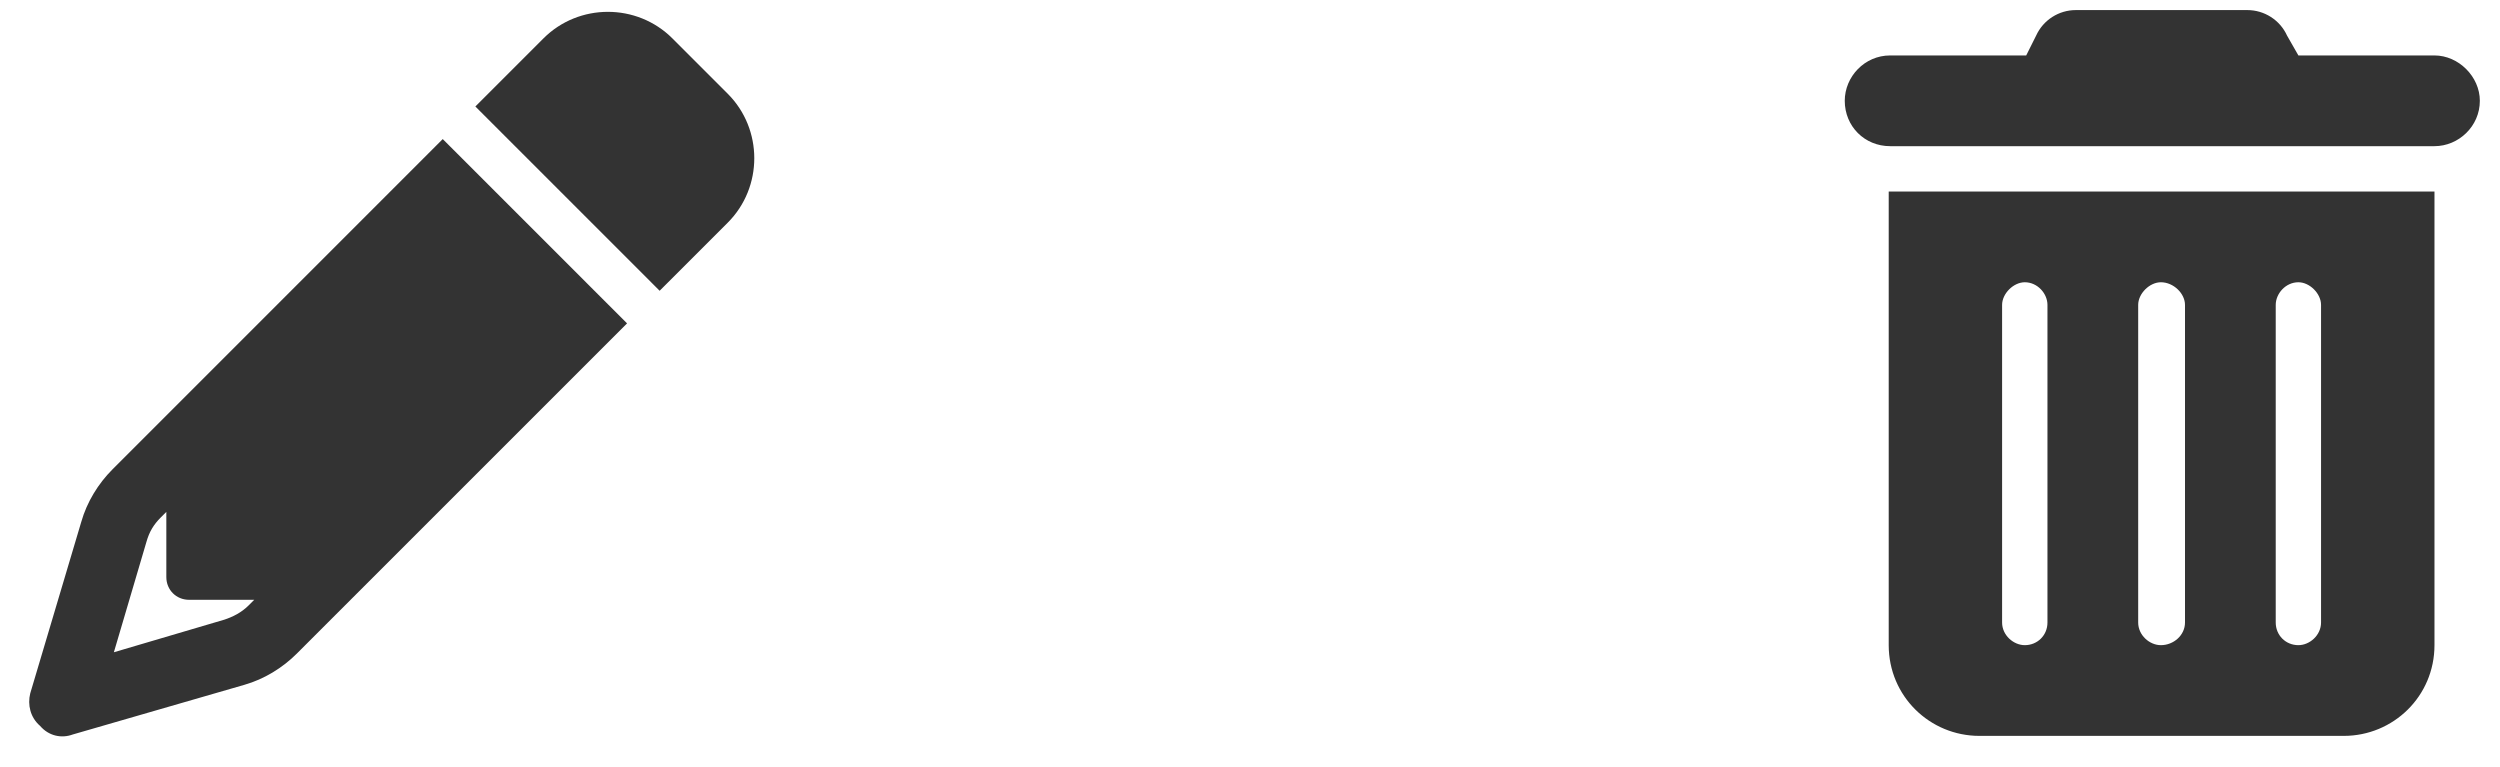
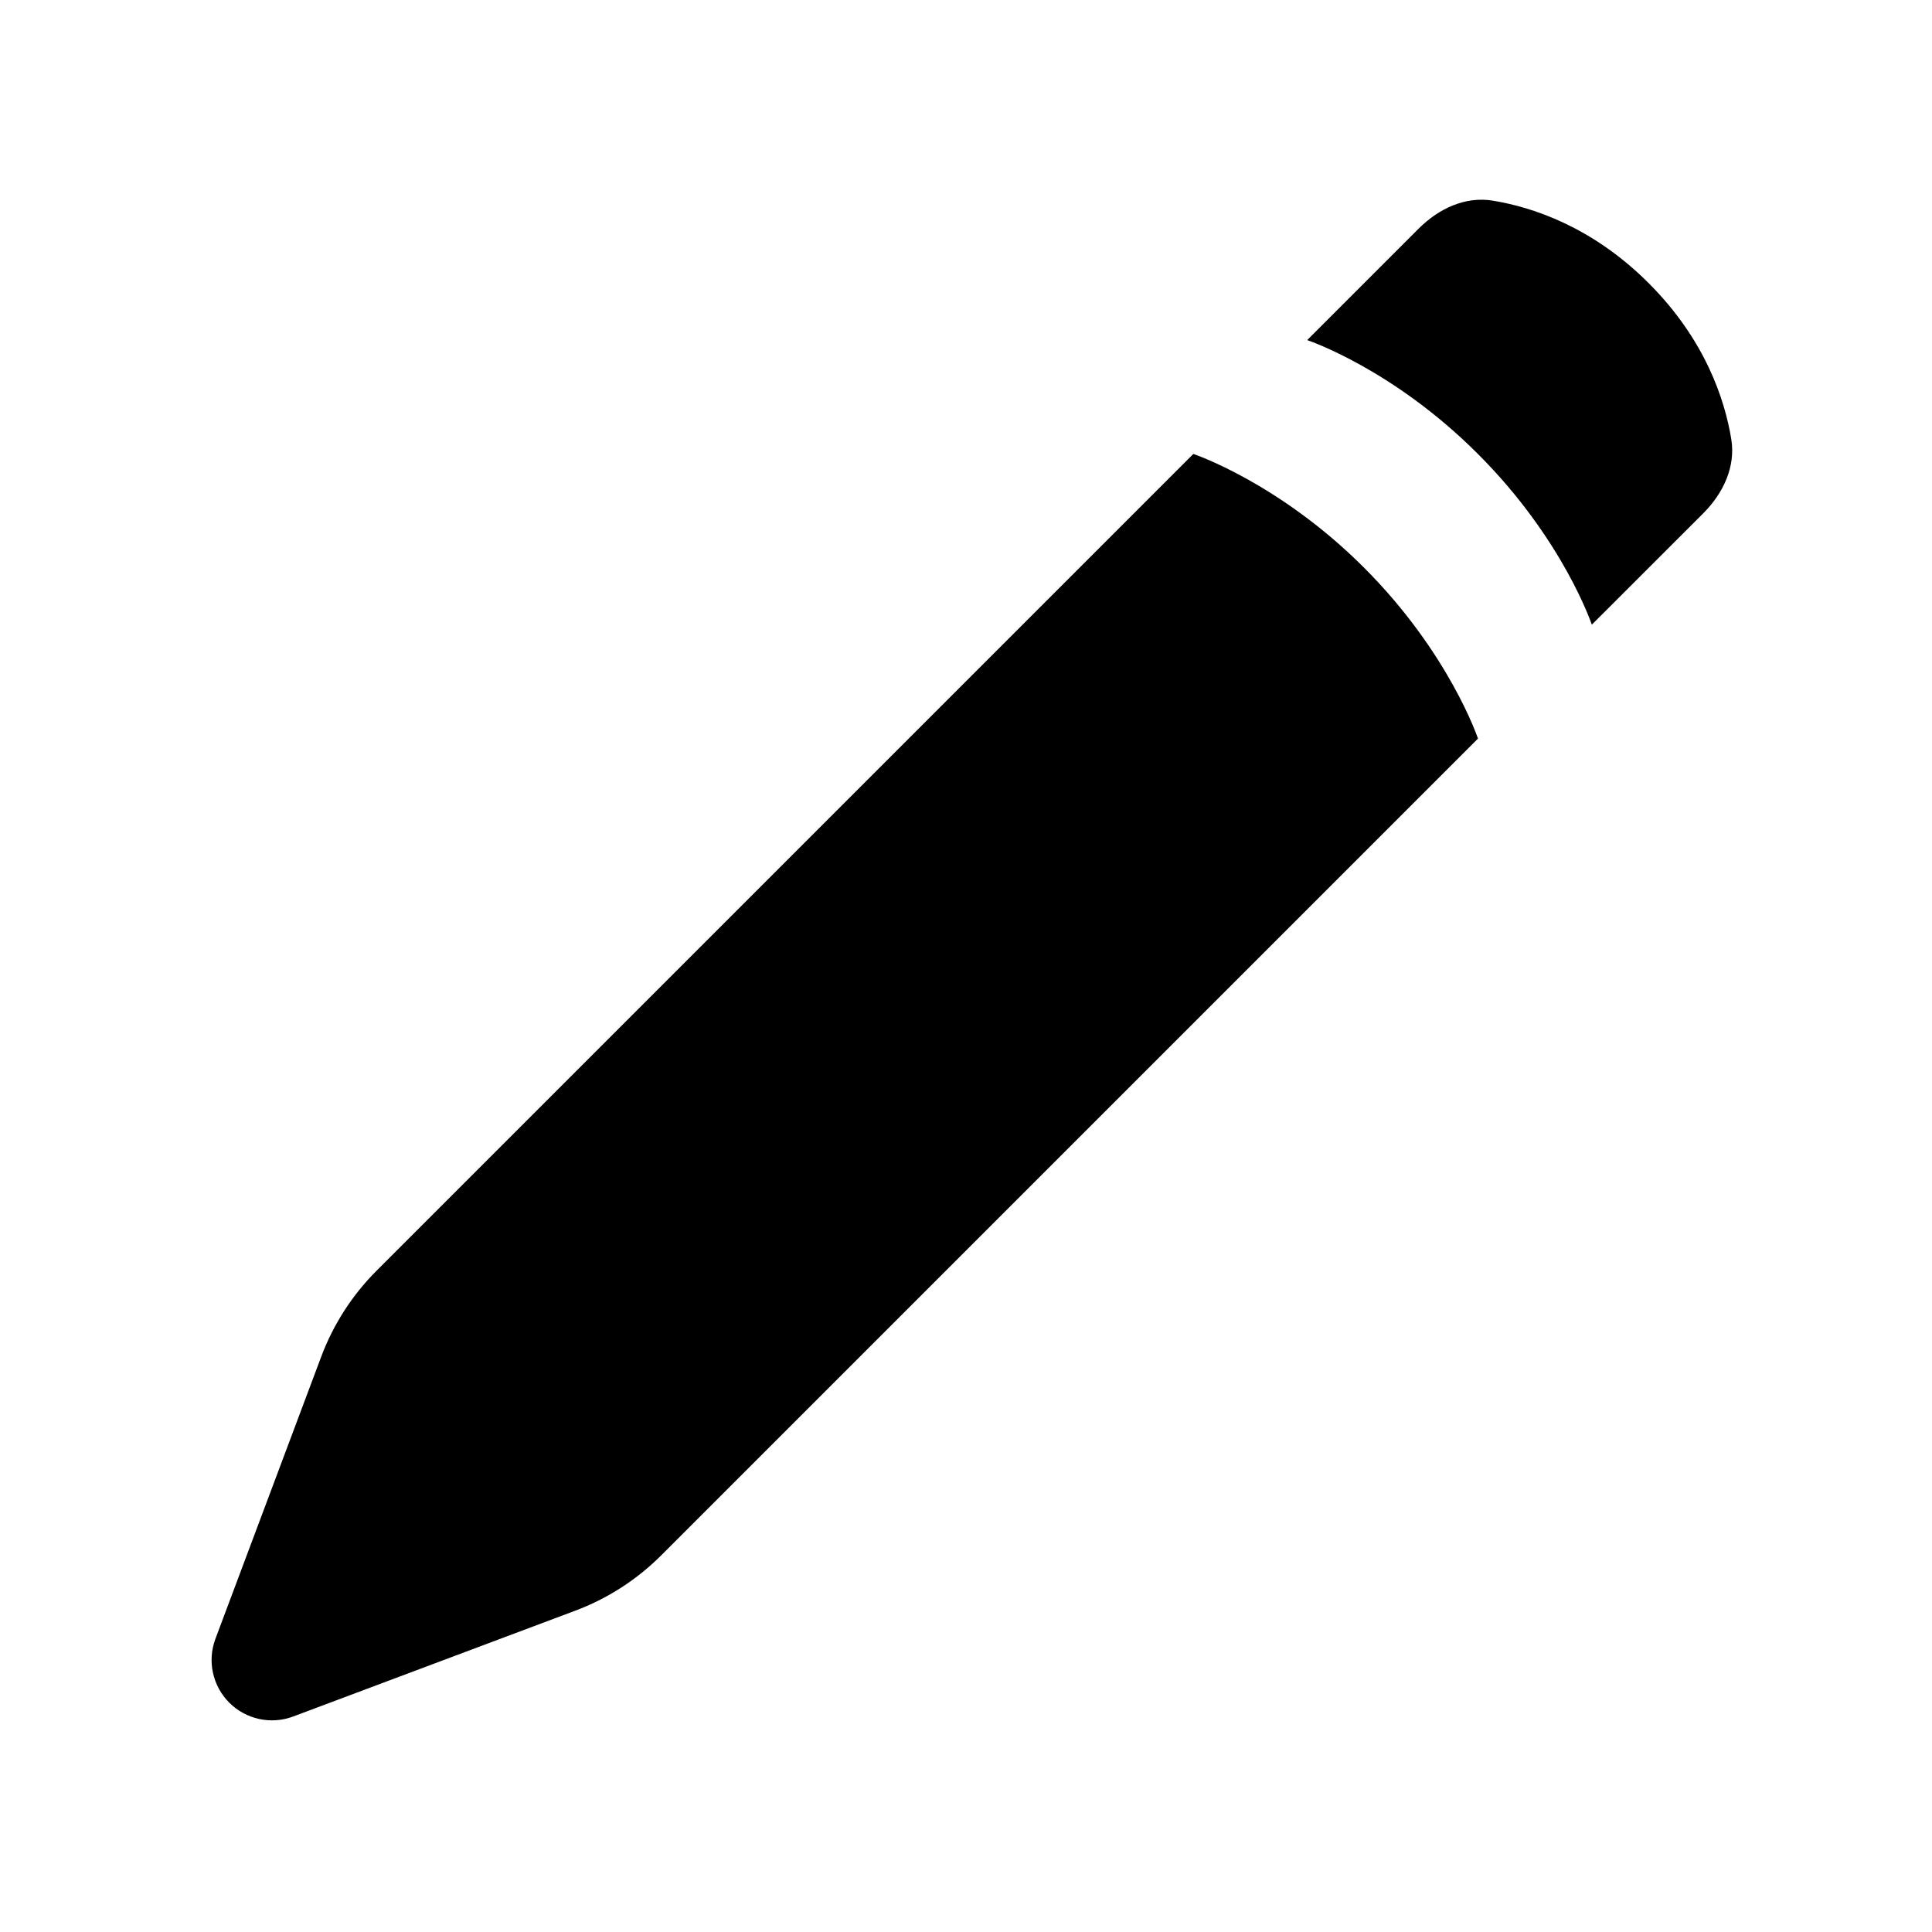
- <svg xmlns="http://www.w3.org/2000/svg" width="62" height="19" viewBox="0 0 62 19" fill="none">
-   <path d="M15.551 8.02L7.359 16.211L6.164 15.016L6.305 14.875H4.688C4.371 14.875 4.125 14.629 4.125 14.312V12.695L3.984 12.836C3.809 13.012 3.703 13.188 3.633 13.434L2.824 16.176L5.566 15.367C5.777 15.297 5.988 15.191 6.164 15.016L7.359 16.211C7.008 16.562 6.551 16.844 6.059 16.984L1.805 18.215C1.523 18.32 1.207 18.25 0.996 18.004C0.75 17.793 0.68 17.477 0.75 17.195L2.016 12.941C2.156 12.449 2.438 11.992 2.789 11.641L10.98 3.449L15.551 8.02ZM18.047 2.324C18.926 3.203 18.926 4.645 18.047 5.523L16.359 7.211L11.789 2.641L13.477 0.953C14.355 0.074 15.797 0.074 16.676 0.953L18.047 2.324ZM50.496 0.883C50.672 0.496 51.059 0.25 51.48 0.25H55.734C56.156 0.25 56.543 0.496 56.719 0.883L57 1.375H60.375C60.973 1.375 61.5 1.902 61.5 2.5C61.5 3.133 60.973 3.625 60.375 3.625H46.875C46.242 3.625 45.75 3.133 45.75 2.5C45.75 1.902 46.242 1.375 46.875 1.375H50.25L50.496 0.883ZM46.84 4.75H60.375V16C60.375 17.266 59.355 18.25 58.125 18.25H49.09C47.859 18.25 46.84 17.266 46.84 16V4.75ZM49.652 7.562V15.438C49.652 15.754 49.934 16 50.215 16C50.531 16 50.777 15.754 50.777 15.438V7.562C50.777 7.281 50.531 7 50.215 7C49.934 7 49.652 7.281 49.652 7.562ZM53.027 7.562V15.438C53.027 15.754 53.309 16 53.59 16C53.906 16 54.188 15.754 54.188 15.438V7.562C54.188 7.281 53.906 7 53.59 7C53.309 7 53.027 7.281 53.027 7.562ZM56.438 7.562V15.438C56.438 15.754 56.684 16 57 16C57.281 16 57.562 15.754 57.562 15.438V7.562C57.562 7.281 57.281 7 57 7C56.684 7 56.438 7.281 56.438 7.562Z" fill="#333333" />
+ <svg xmlns="http://www.w3.org/2000/svg" width="100px" height="100px" viewBox="0 0 24 24" fill="none">
+   <g id="SVGRepo_bgCarrier" stroke-width="0" />
+   <g id="SVGRepo_tracerCarrier" stroke-linecap="round" stroke-linejoin="round" />
+   <g id="SVGRepo_iconCarrier">
+     <path fill-rule="evenodd" clip-rule="evenodd" d="m3.99 16.854-1.314 3.504a.75.75 0 0 0 .966.965l3.503-1.314a3 3 0 0 0 1.068-.687L18.36 9.175s-.354-1.061-1.414-2.122c-1.06-1.06-2.122-1.414-2.122-1.414L4.677 15.786a3 3 0 0 0-.687 1.068zm12.249-12.63 1.383-1.383c.248-.248.579-.406.925-.348.487.08 1.232.322 1.934 1.025.703.703.945 1.447 1.025 1.934.058.346-.1.677-.348.925L19.774 7.76s-.353-1.06-1.414-2.12c-1.06-1.062-2.121-1.415-2.121-1.415z" fill="#000000" />
+   </g>
</svg>
